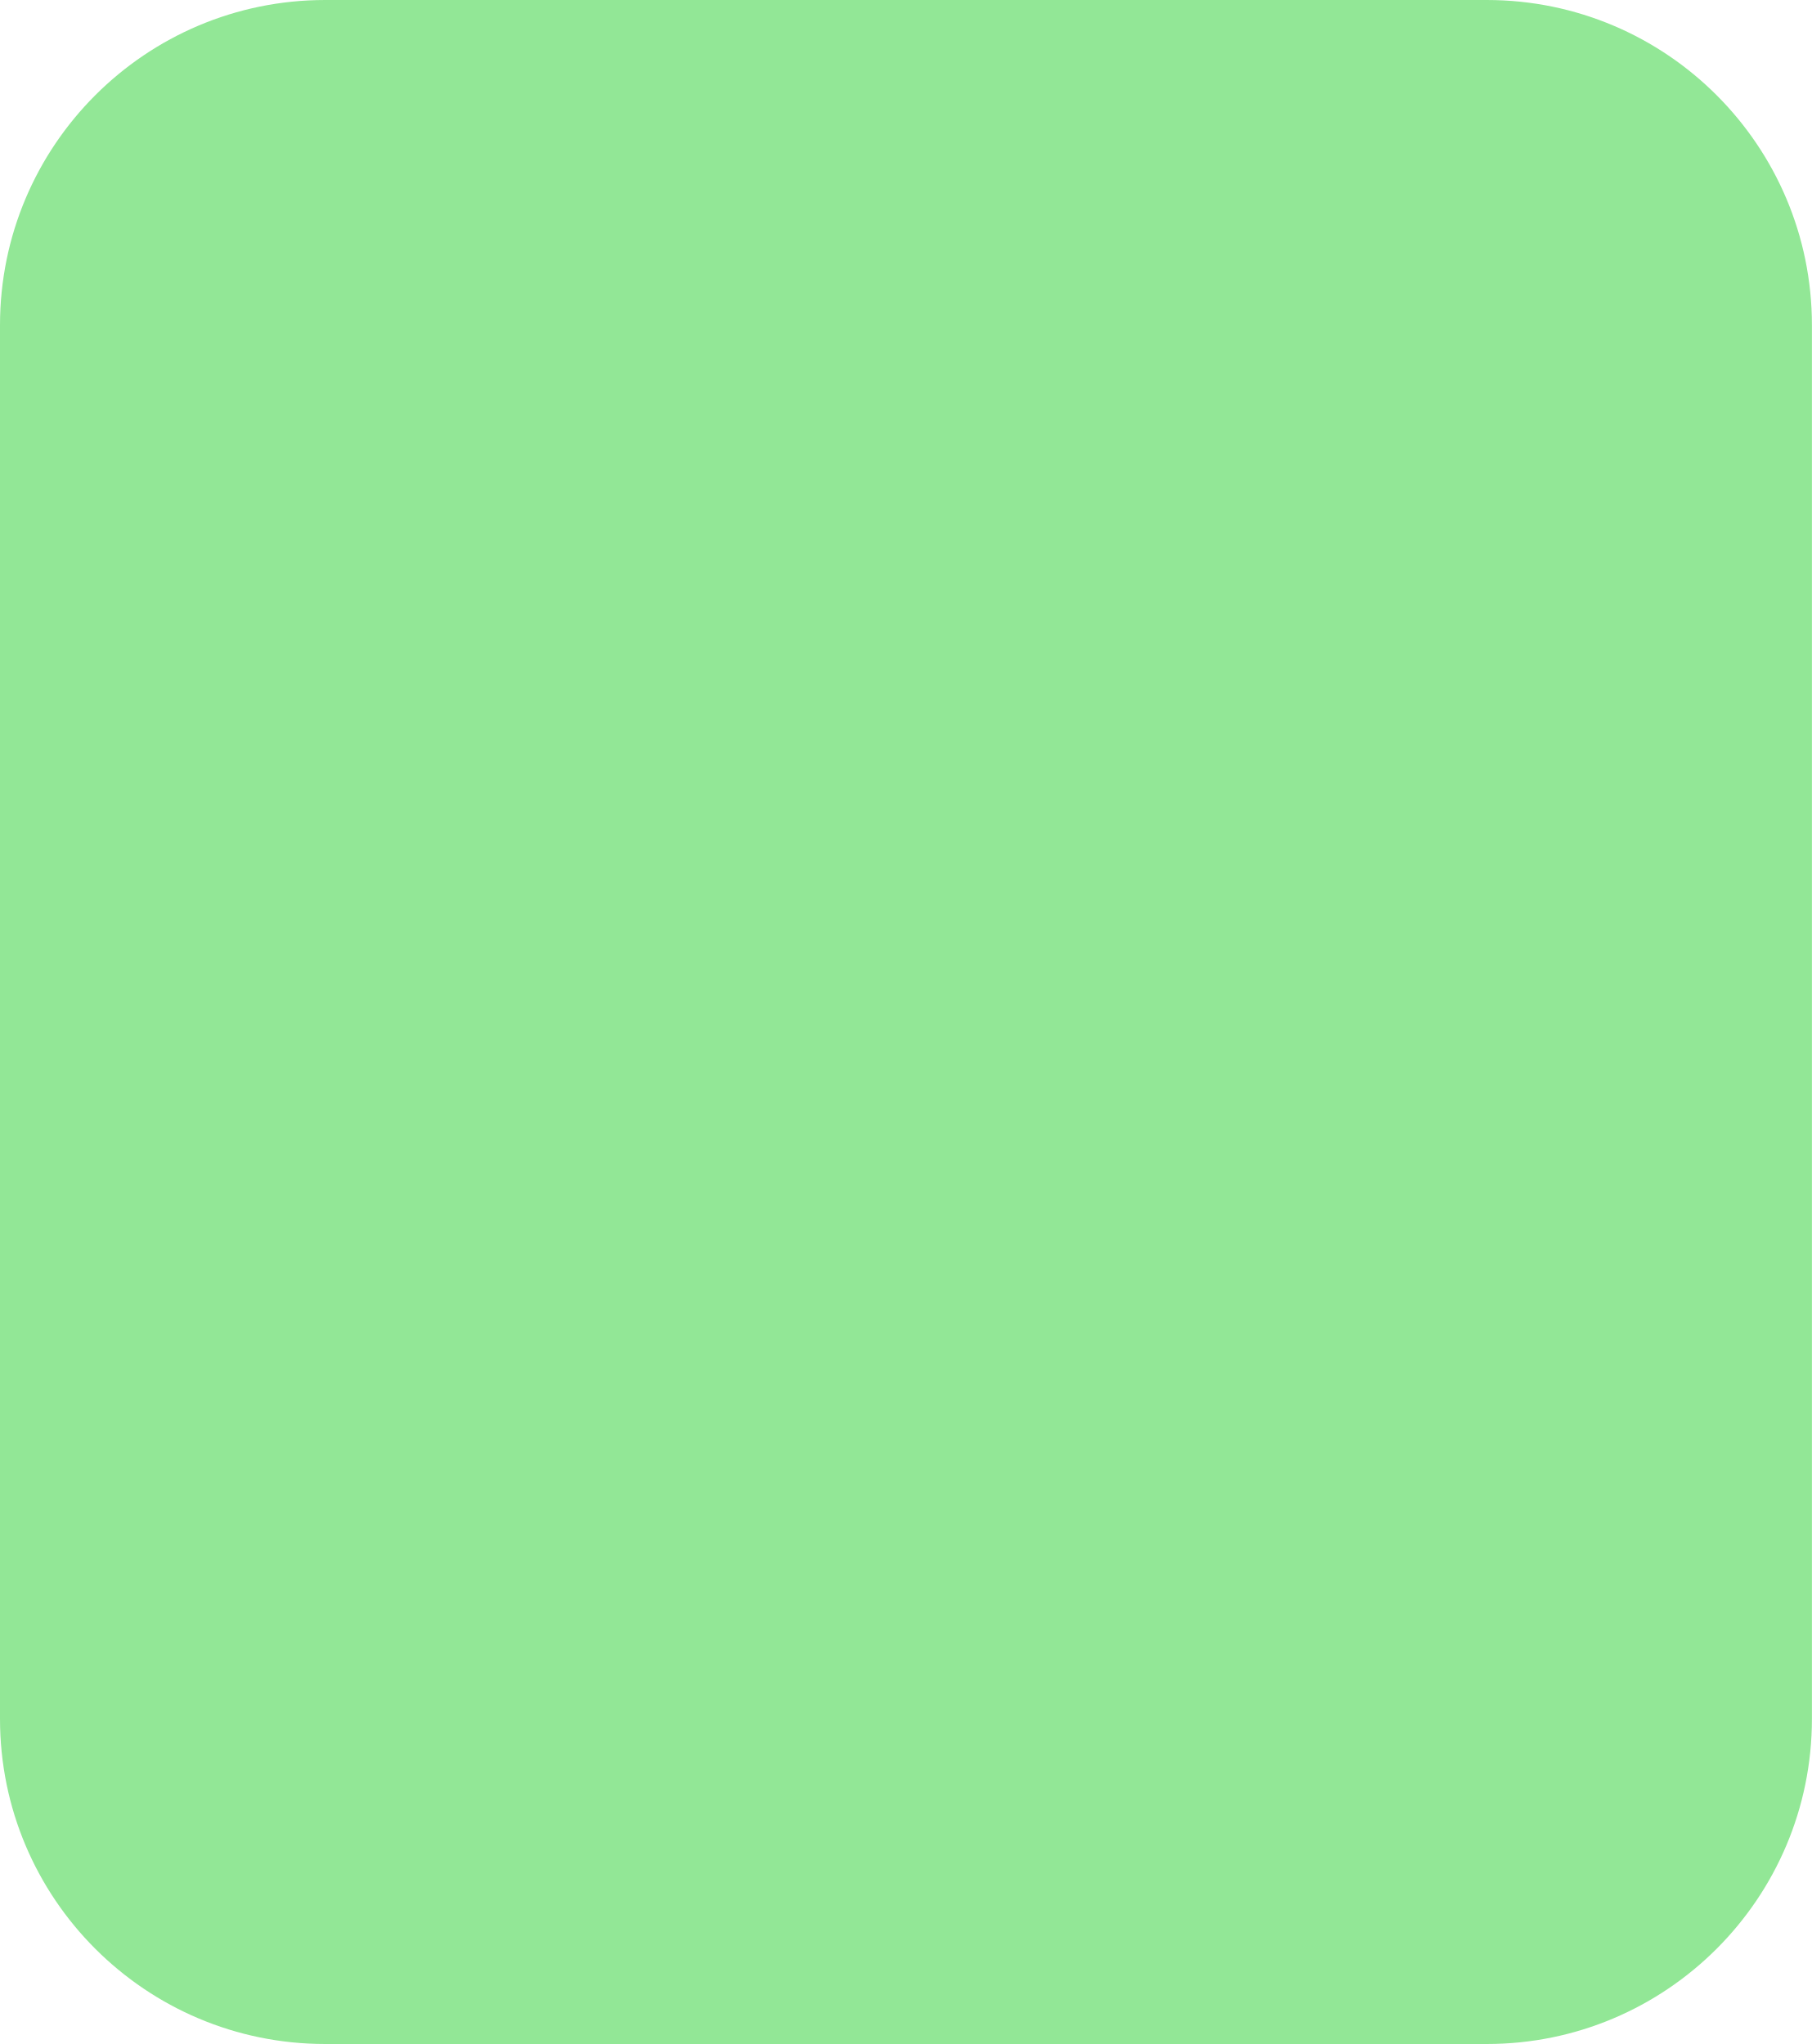
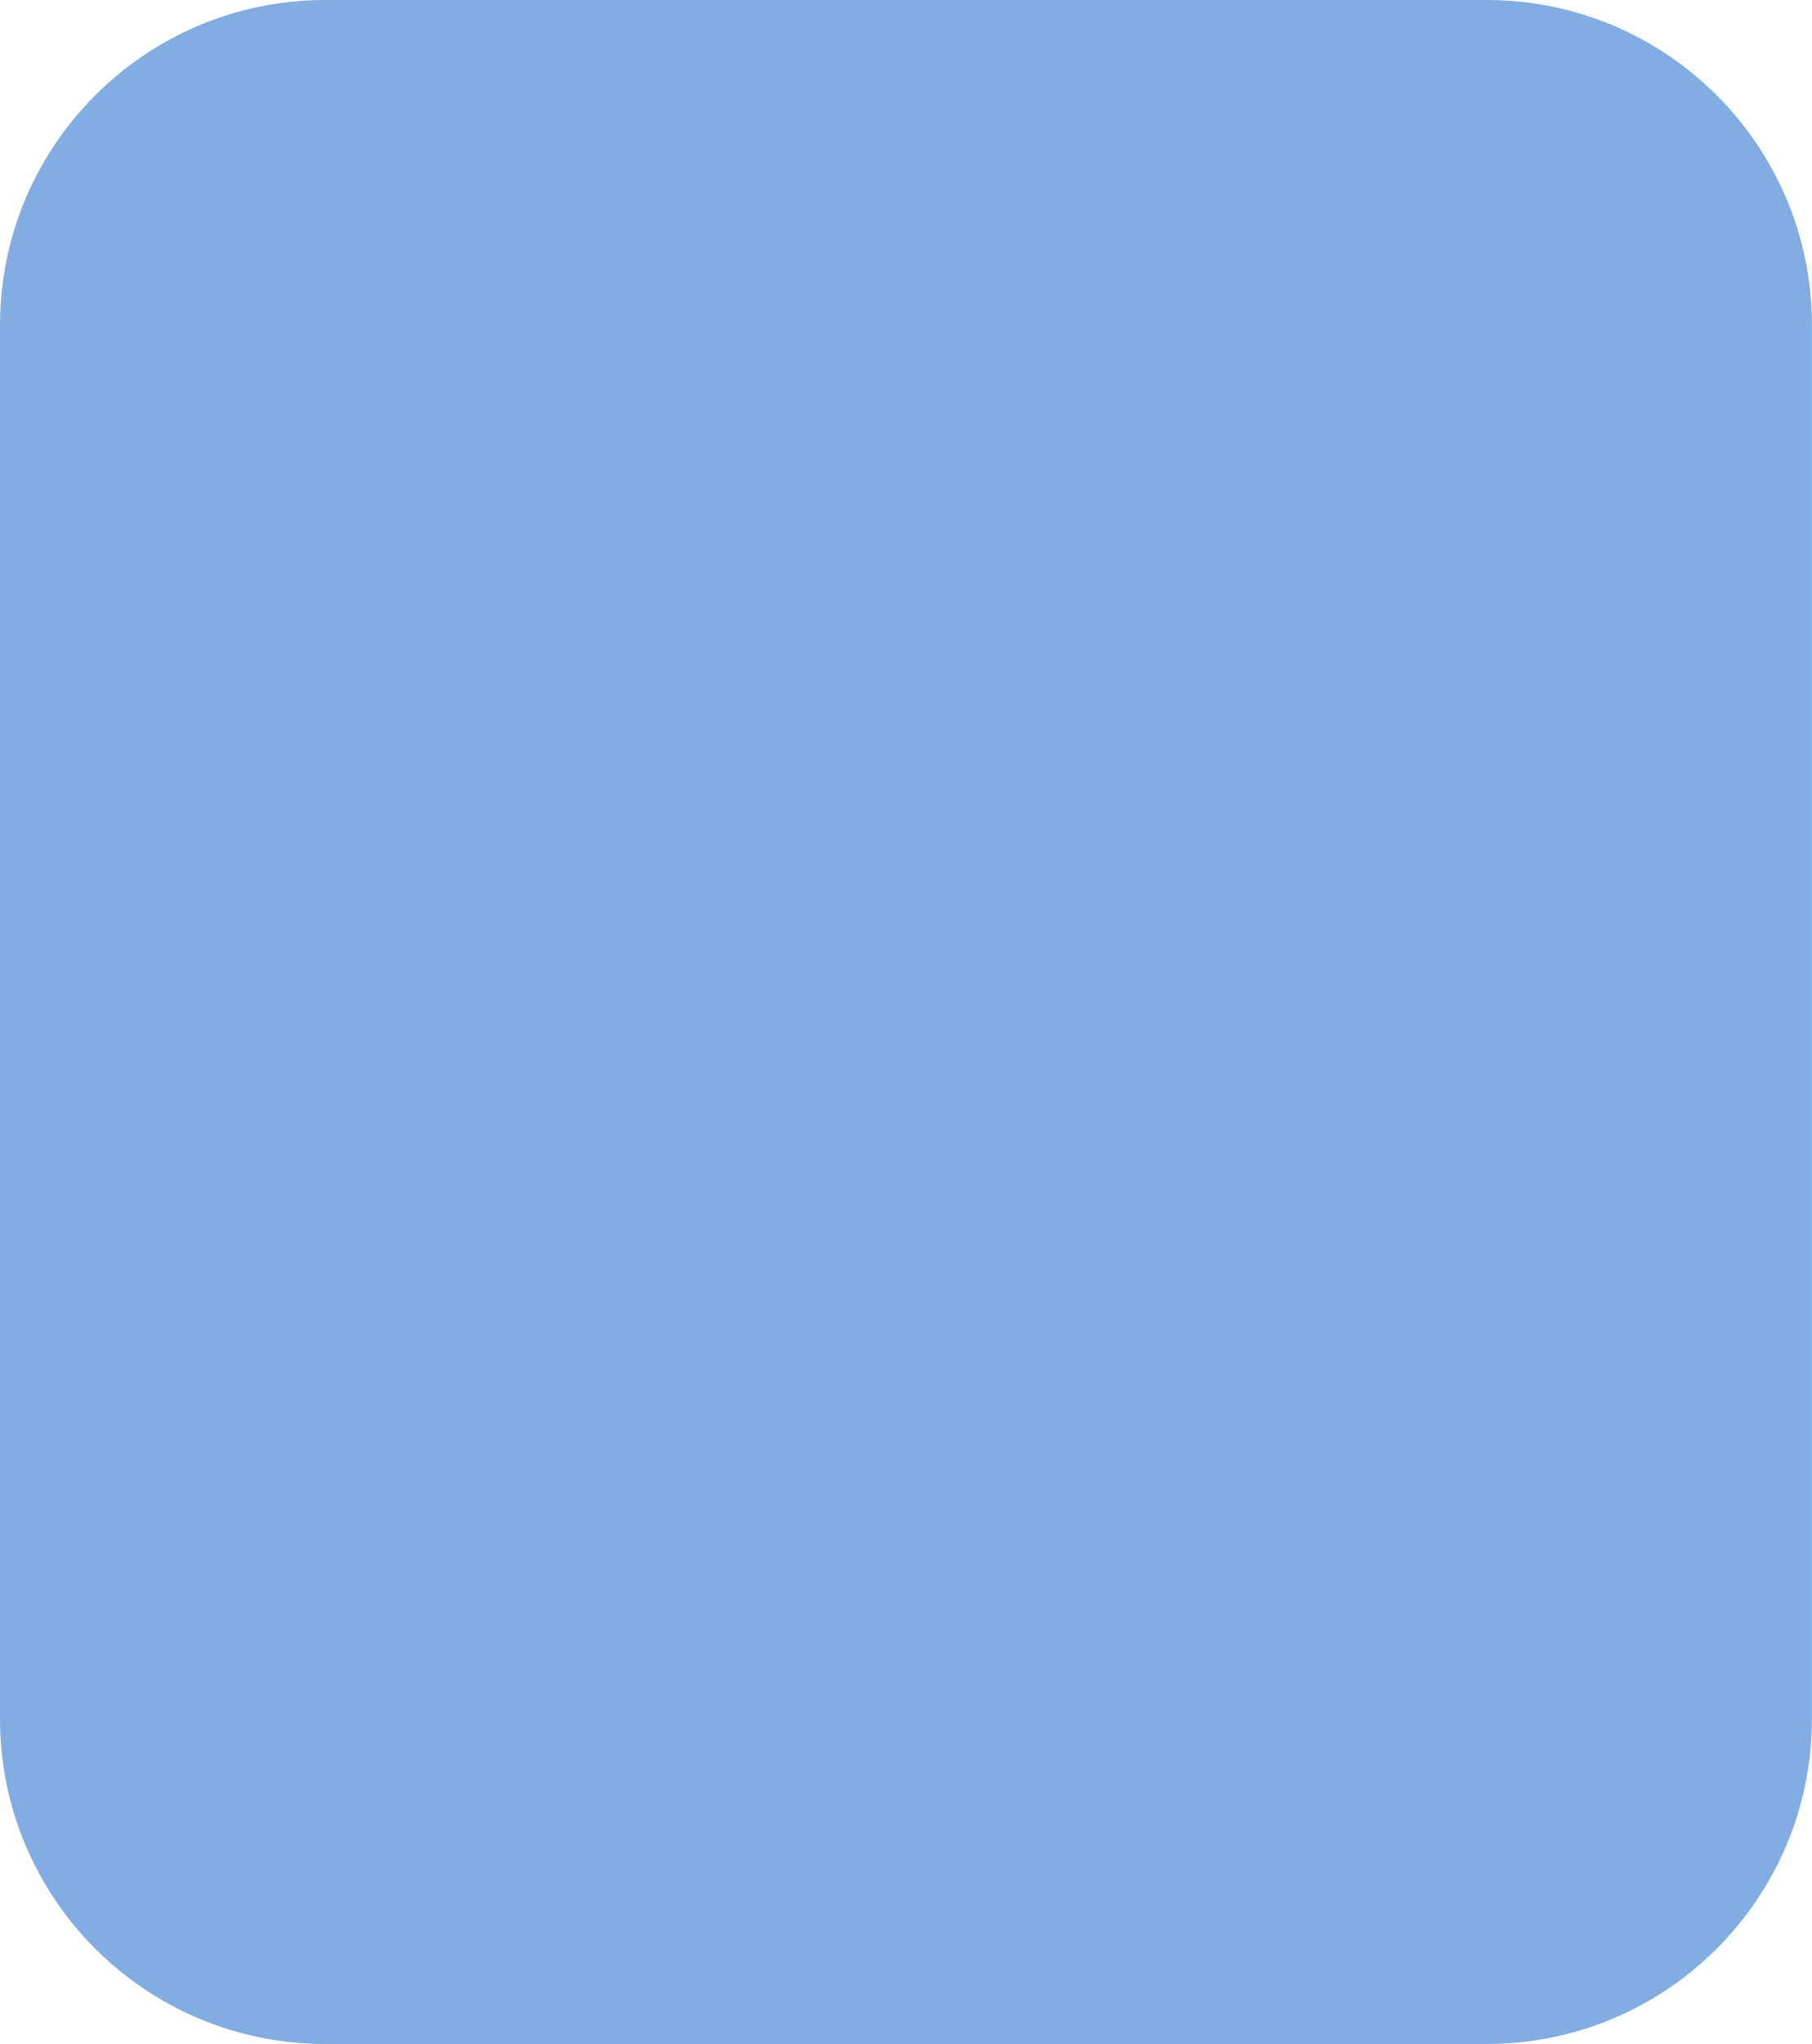
<svg xmlns="http://www.w3.org/2000/svg" width="39" height="44" version="1.1" id="svg1">
  <defs id="defs1" />
  <g id="Layer_1">
-     <rect id="svg_1" width="39" height="44" x="0" y="0" fill="#02b176" stroke="#000" stroke-width="0" rx="7" style="fill:#92e796;fill-opacity:1" />
+     <rect id="svg_1" width="39" height="44" x="0" y="0" fill="#02b176" stroke="#000" stroke-width="0" rx="7" style="fill:#82ade3;fill-opacity:1" />
  </g>
</svg>
